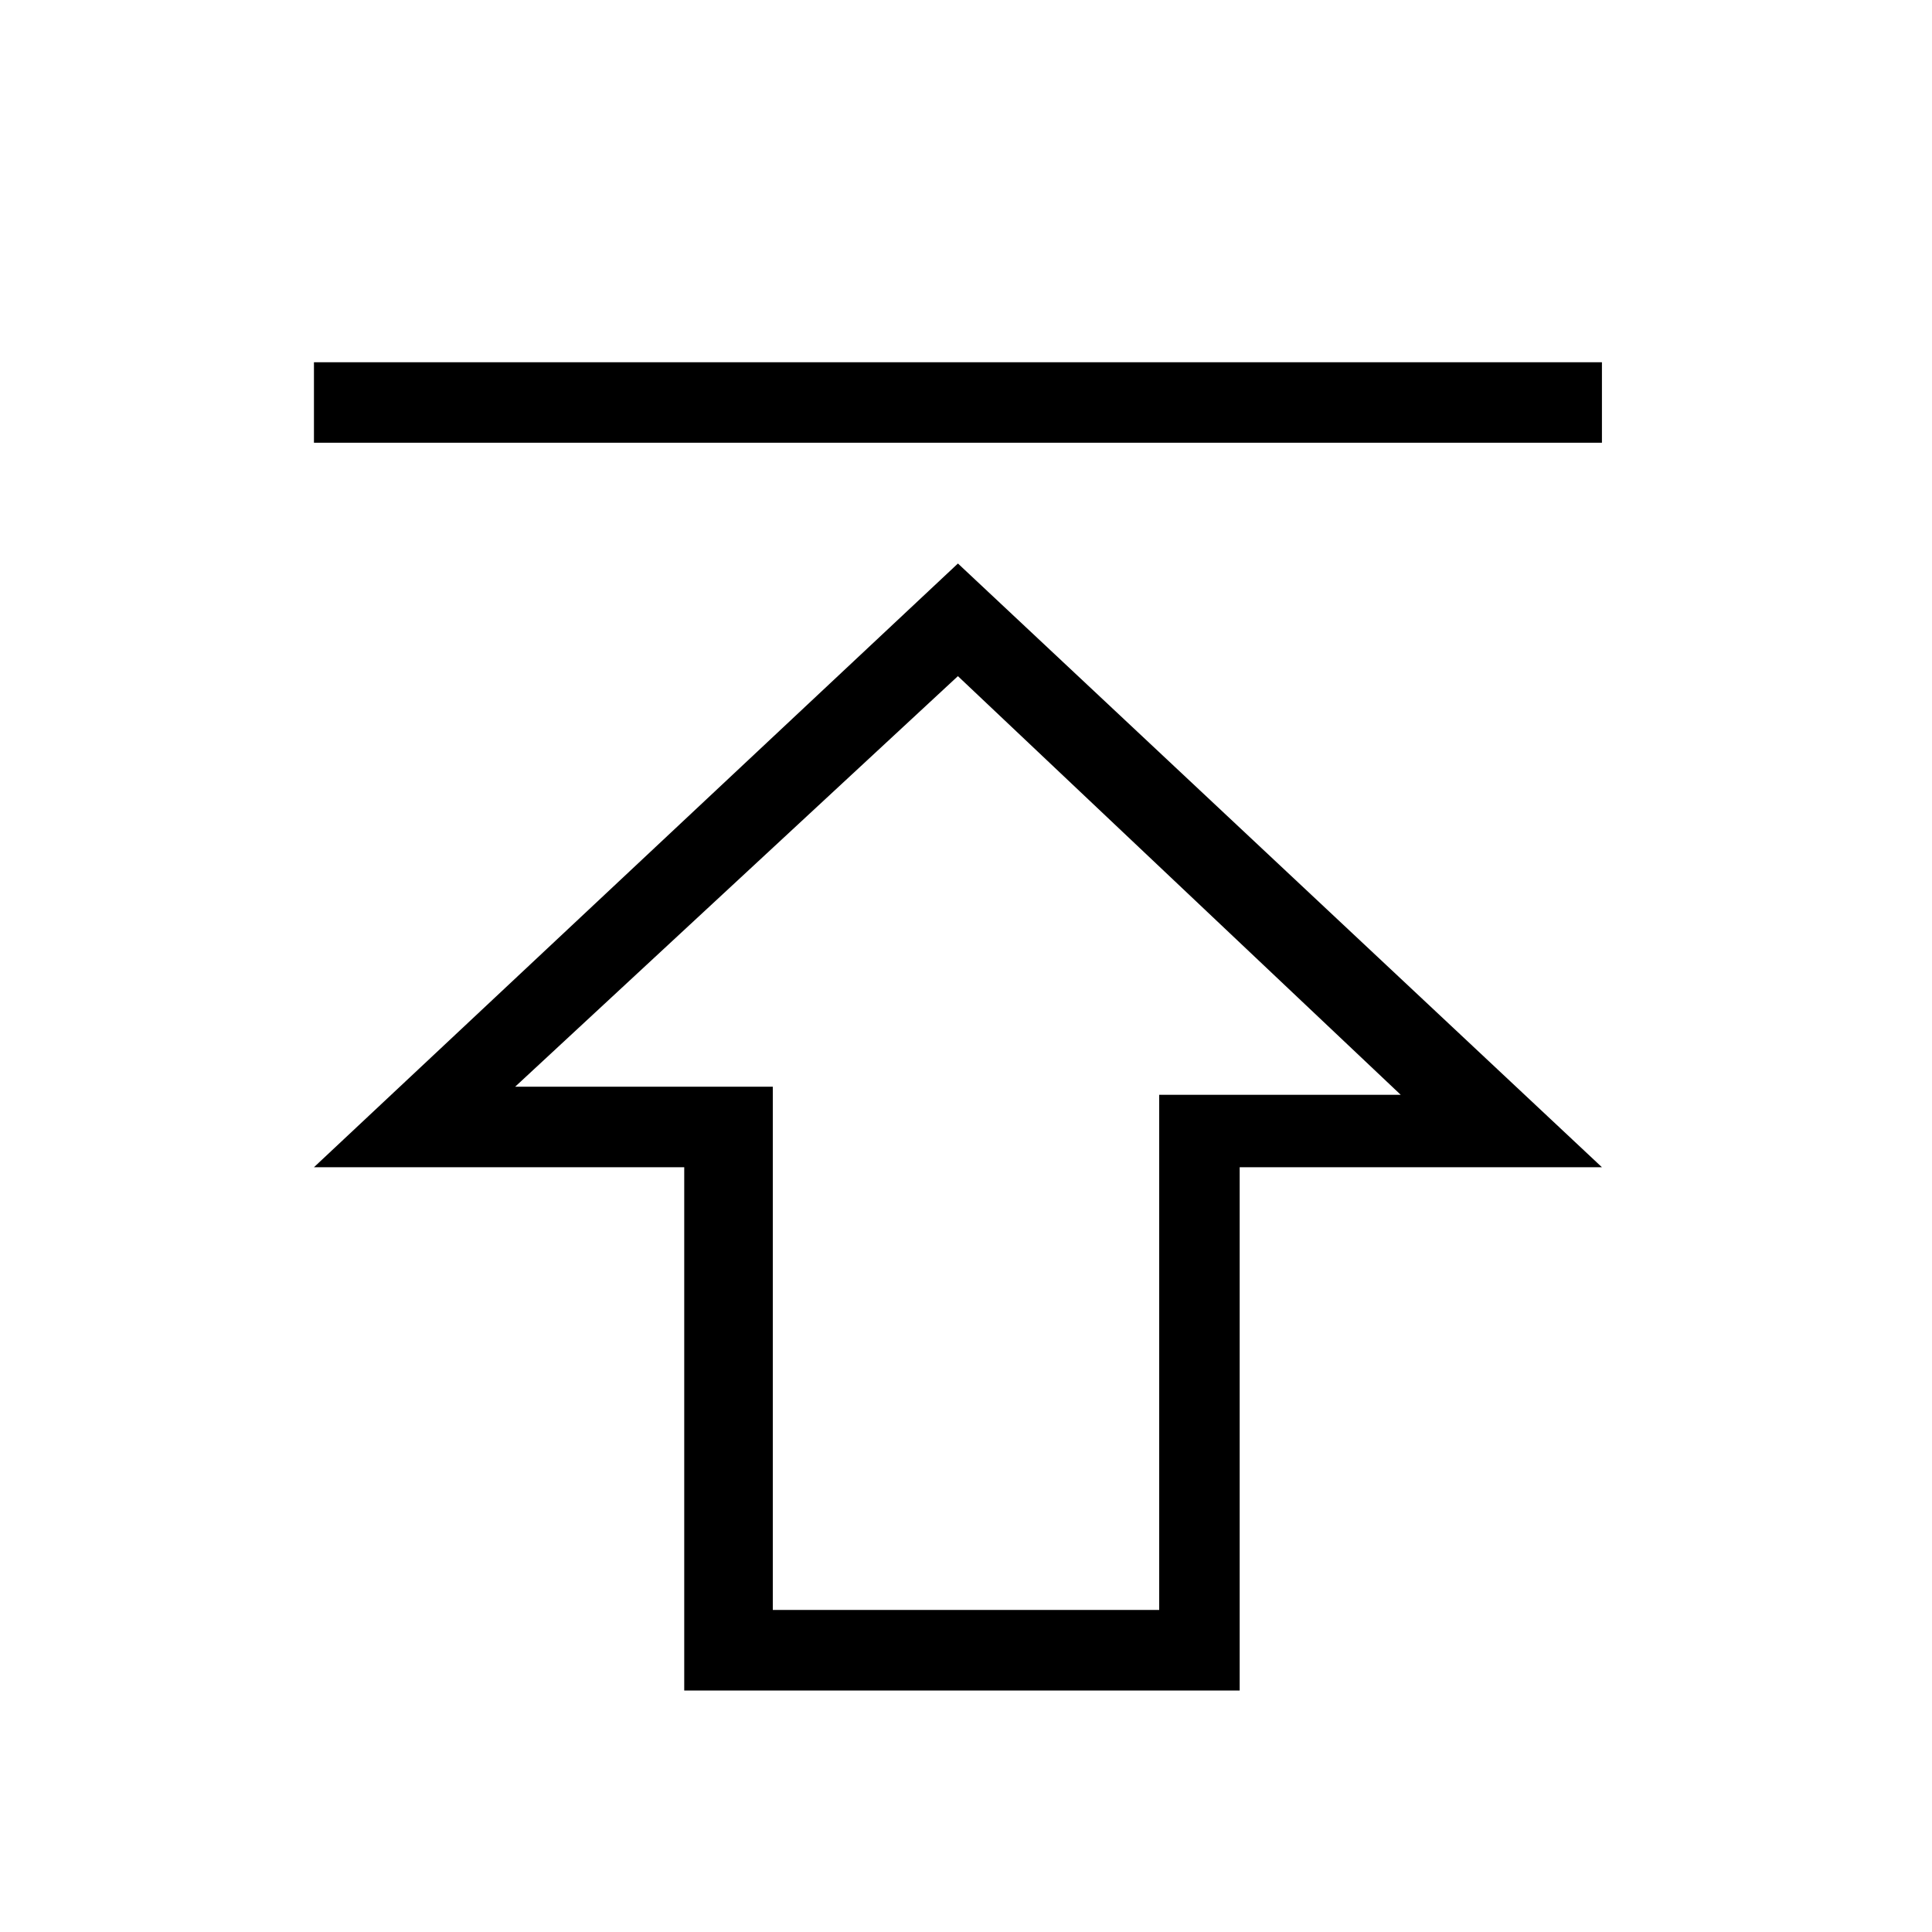
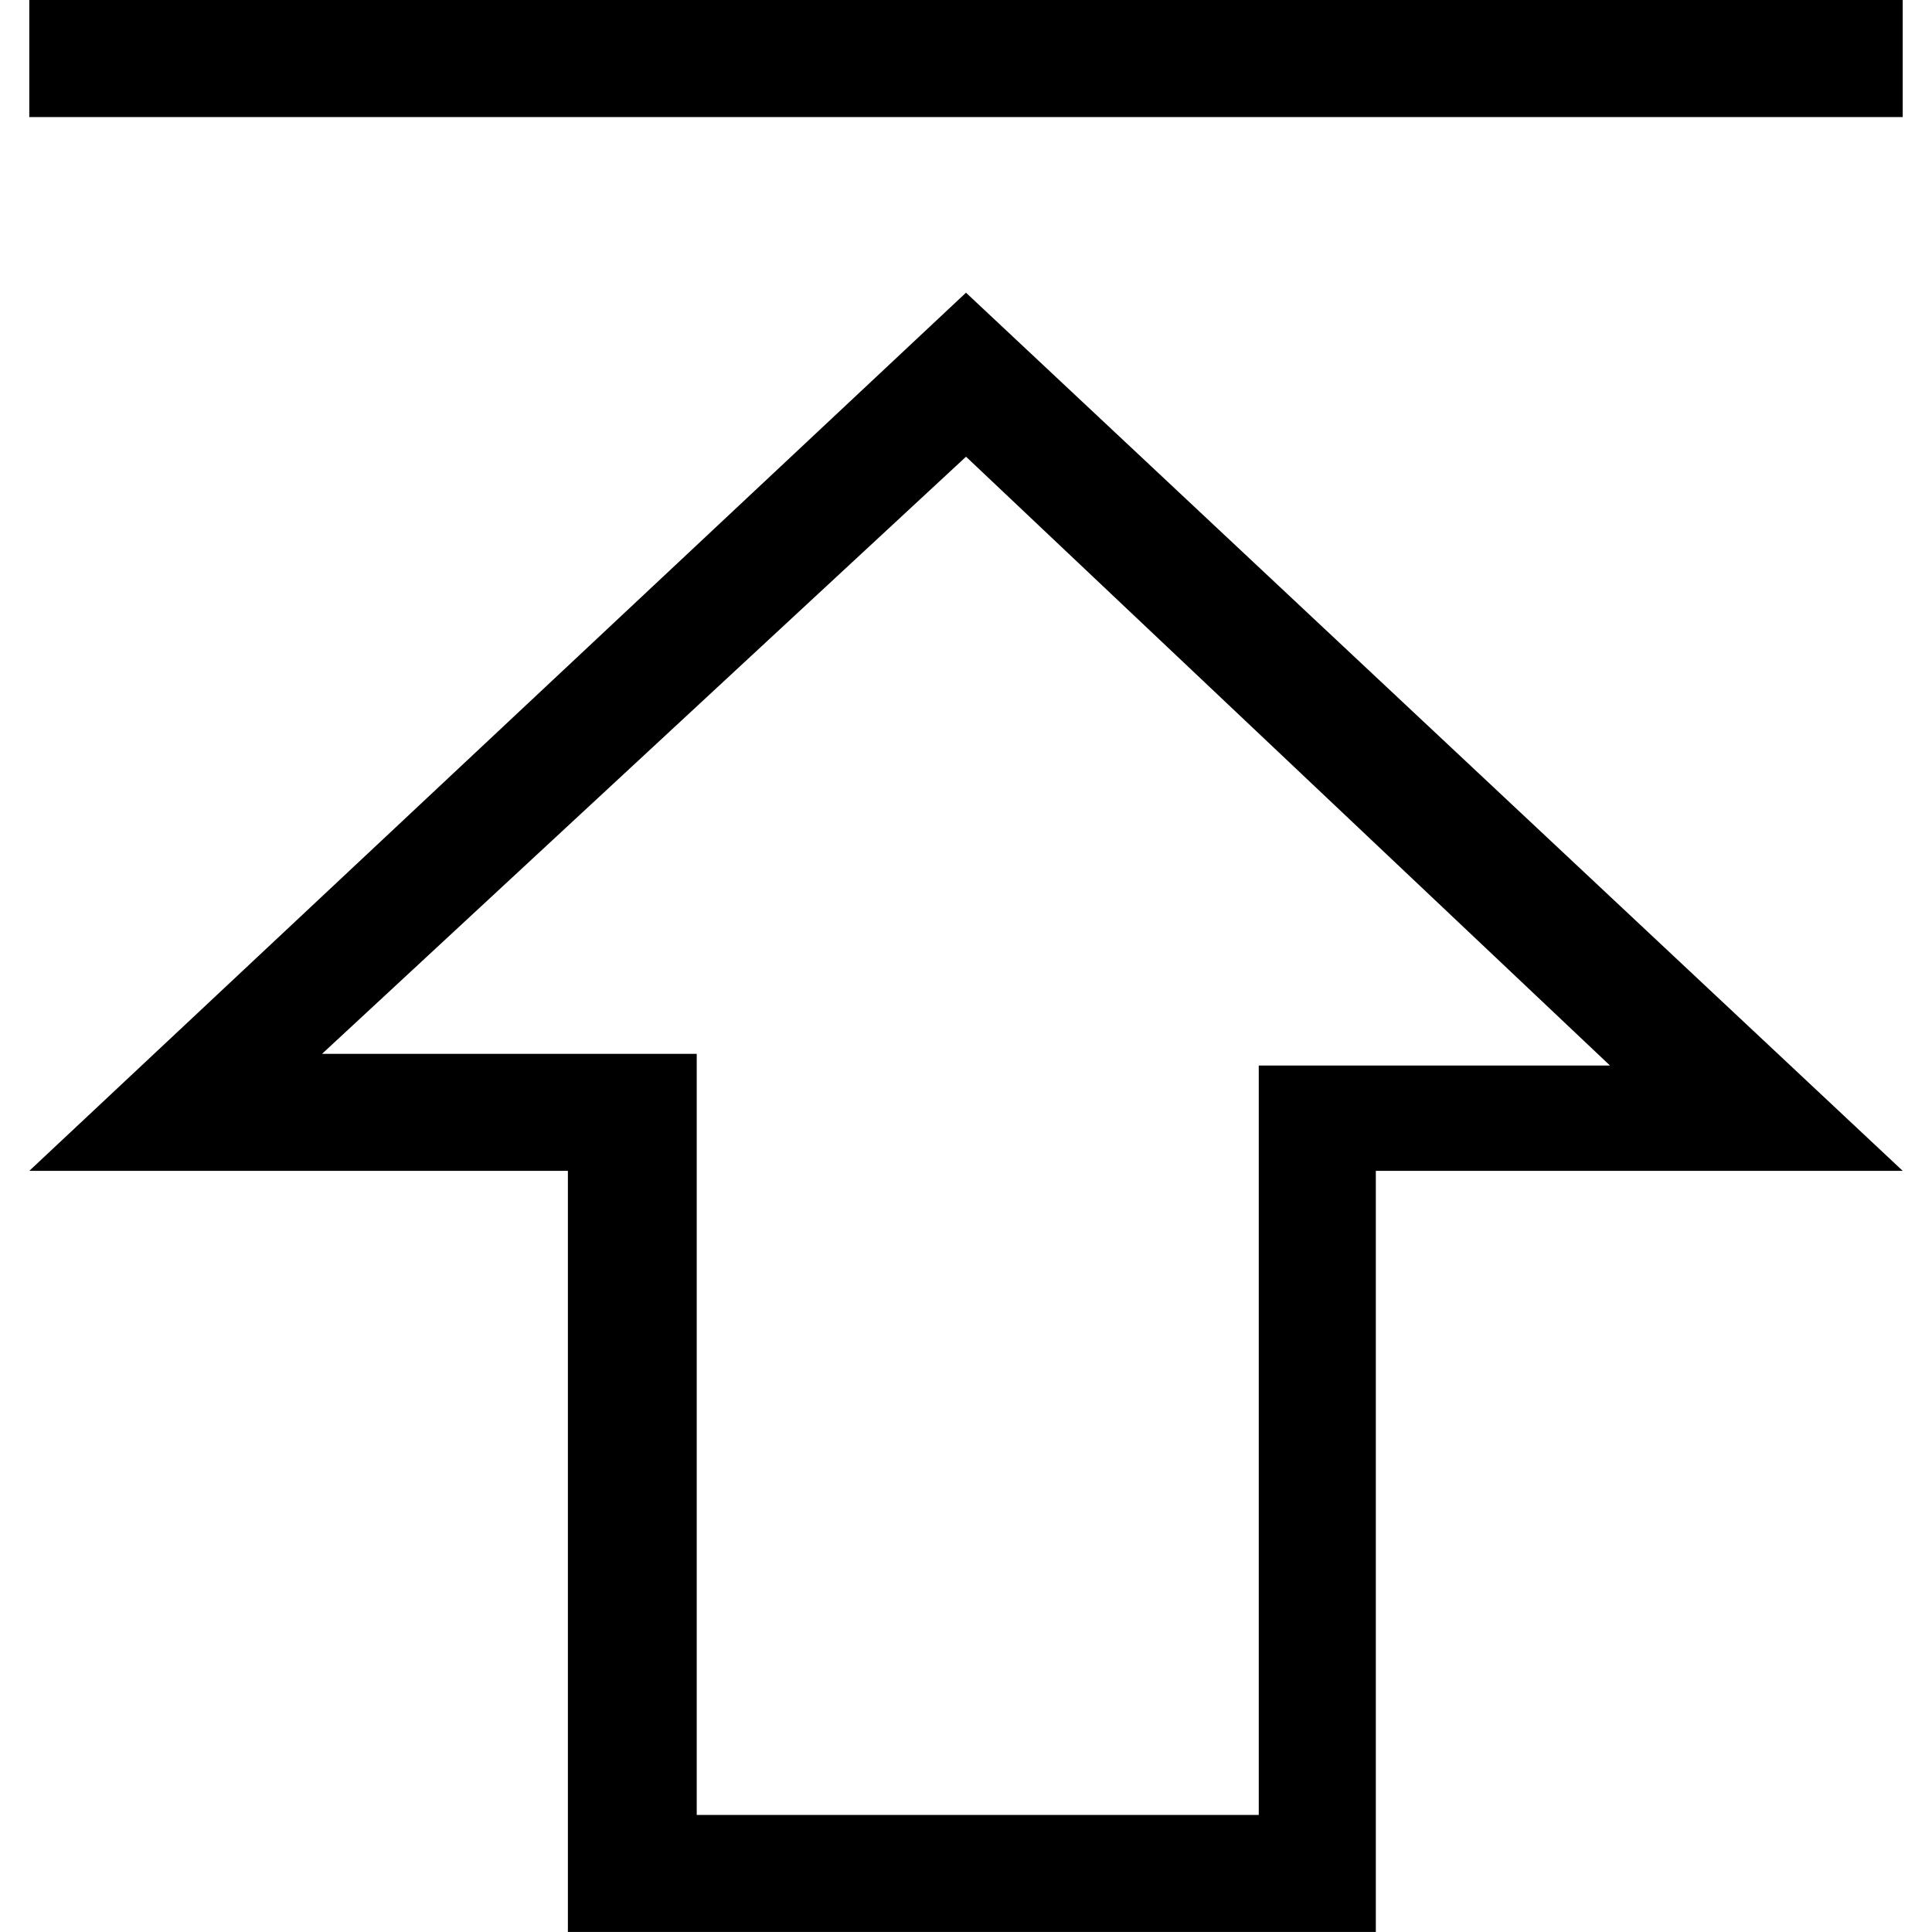
<svg xmlns="http://www.w3.org/2000/svg" version="1.1" width="32" height="32" viewBox="0 0 32 32">
-   <path fill="#000" d="M5.2 6h21.333v1.333h-21.333v-1.333z" />
-   <path fill="#000" d="M15.867 11.2l7.333 6.933h-4v8.533h-6.4v-8.667h-4.267l7.333-6.8zM15.867 9.333l-10.667 10h6.133v8.667h9.2v-8.667h6l-10.667-10z" />
+   <path fill="#000" d="M0.485 0h31.030v1.939h-31.030v-1.939z" />
+   <path fill="#000" d="M16 7.564l10.667 10.085h-5.818v12.412h-9.309v-12.606h-6.206l10.667-9.891zM16 4.848l-15.515 14.545h8.921v12.606h13.382v-12.606h8.727l-15.515-14.545z" />
</svg>
